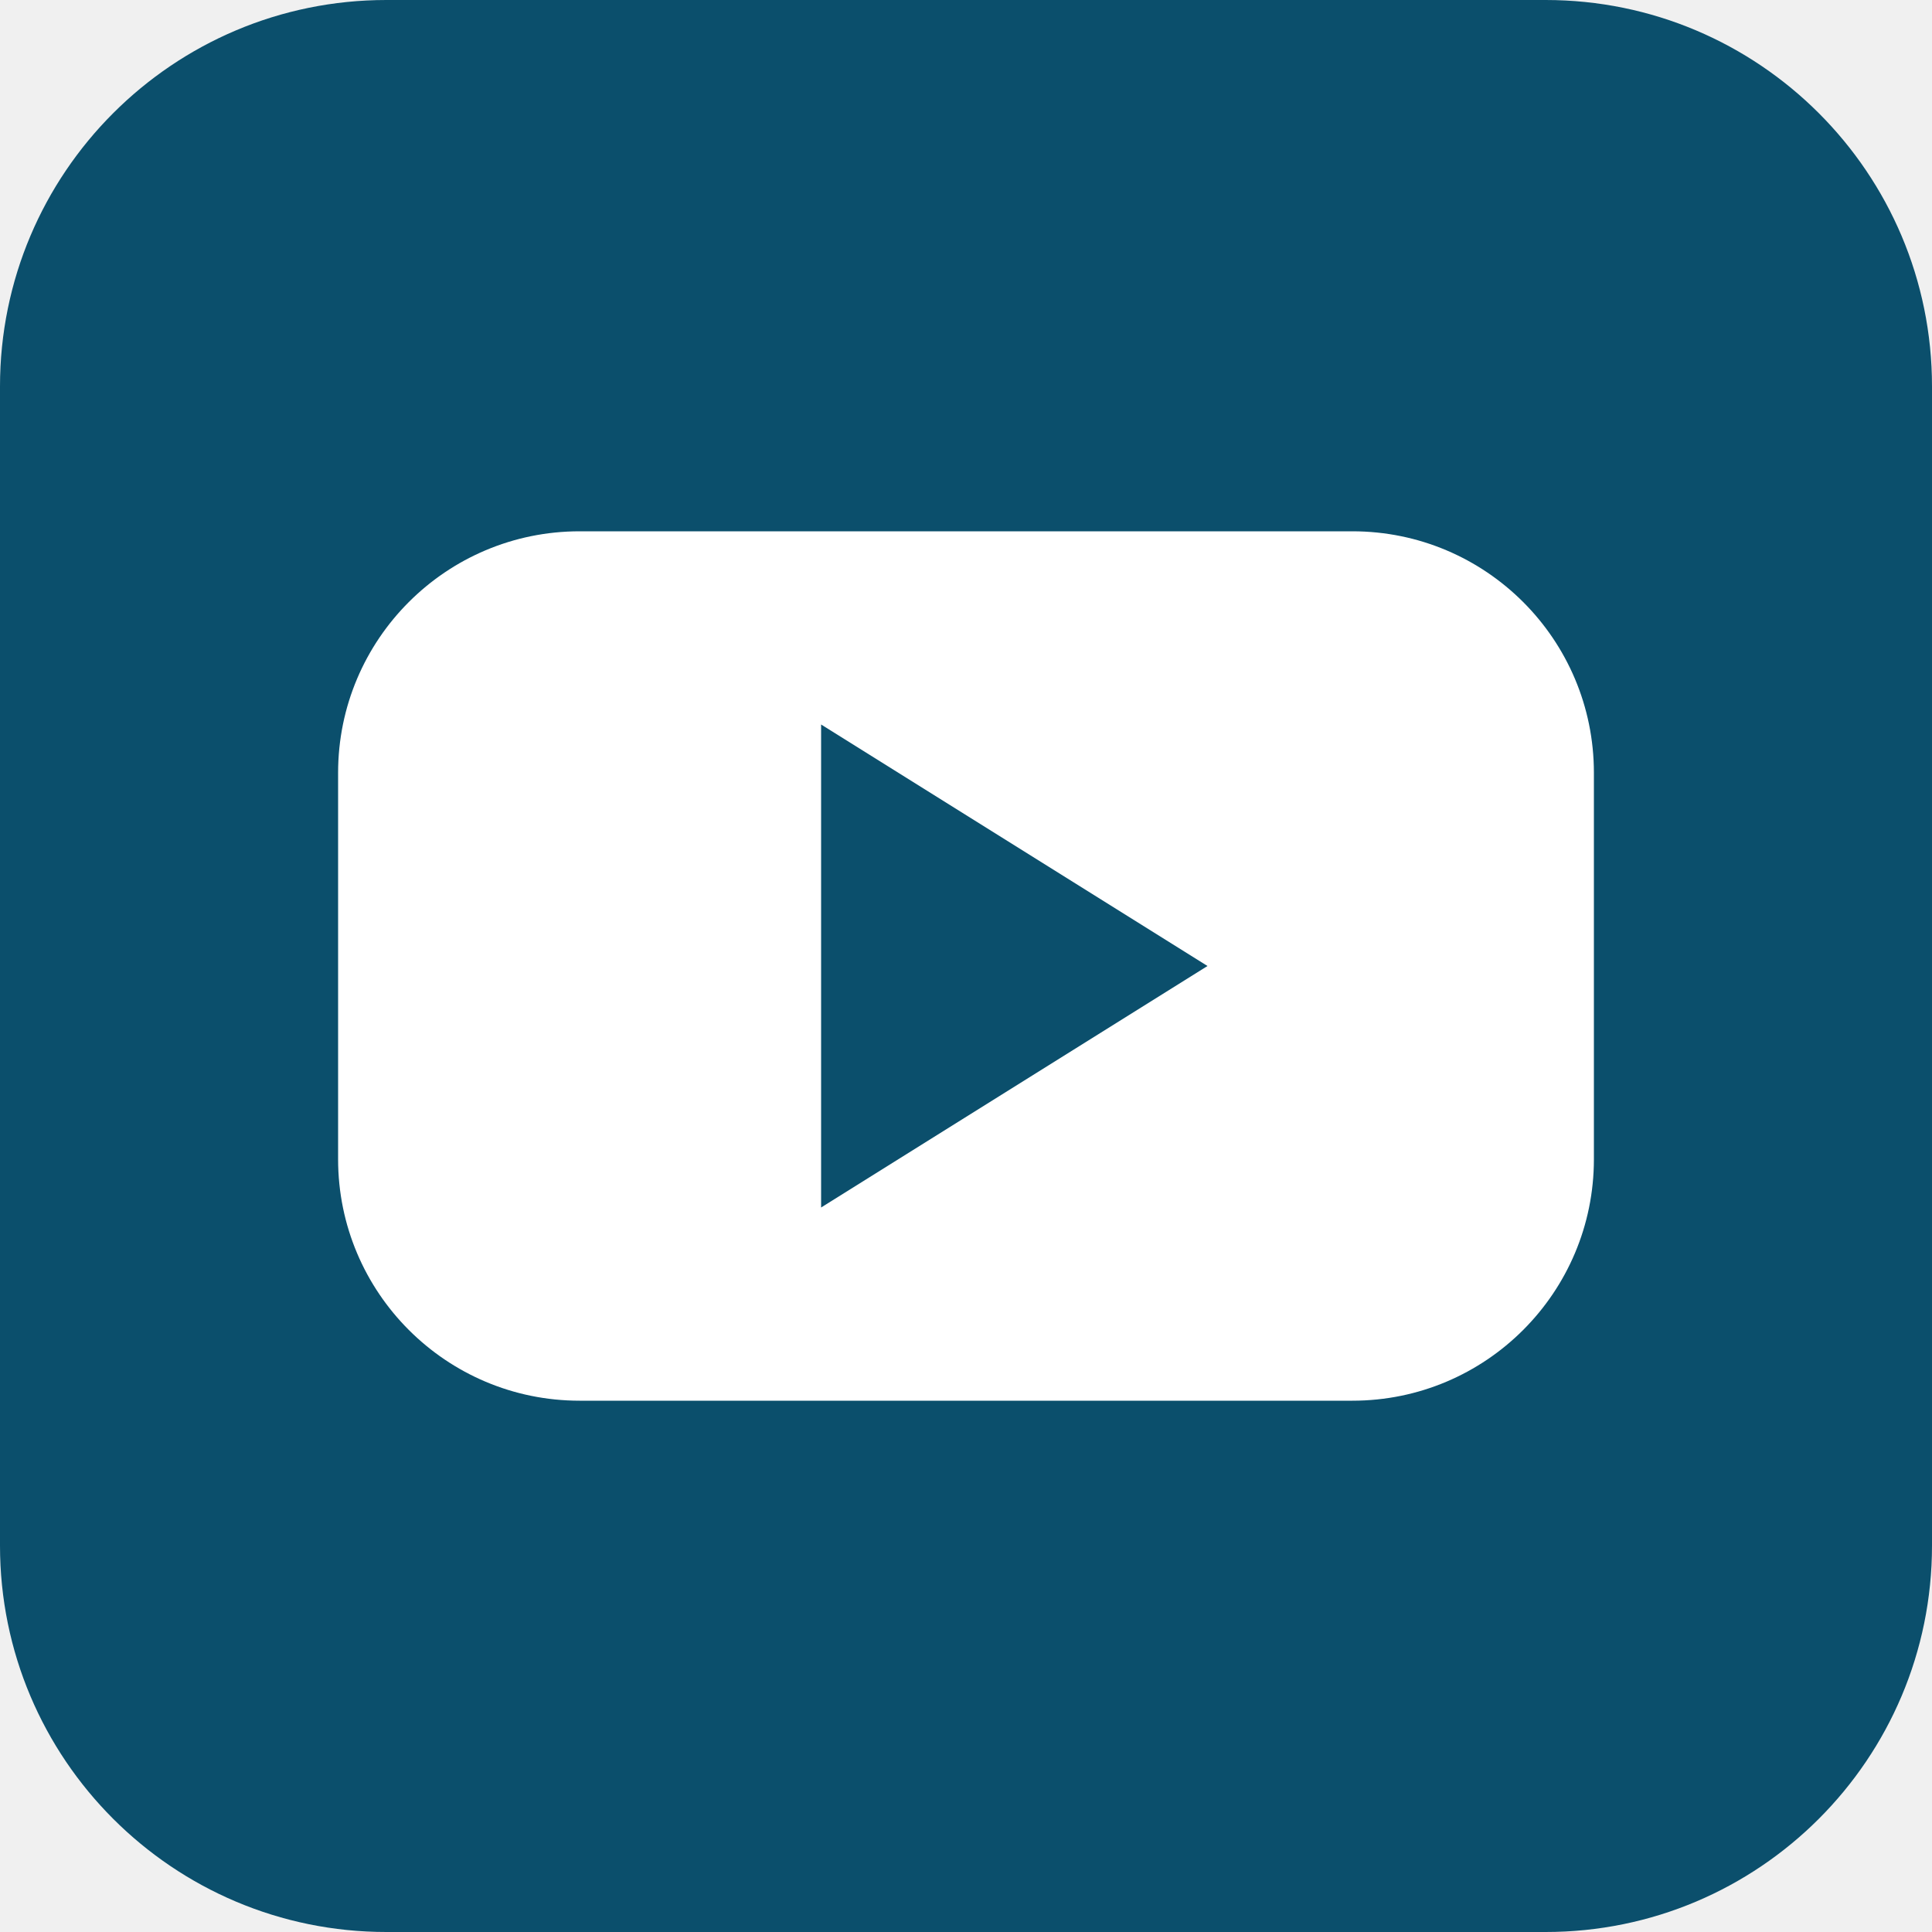
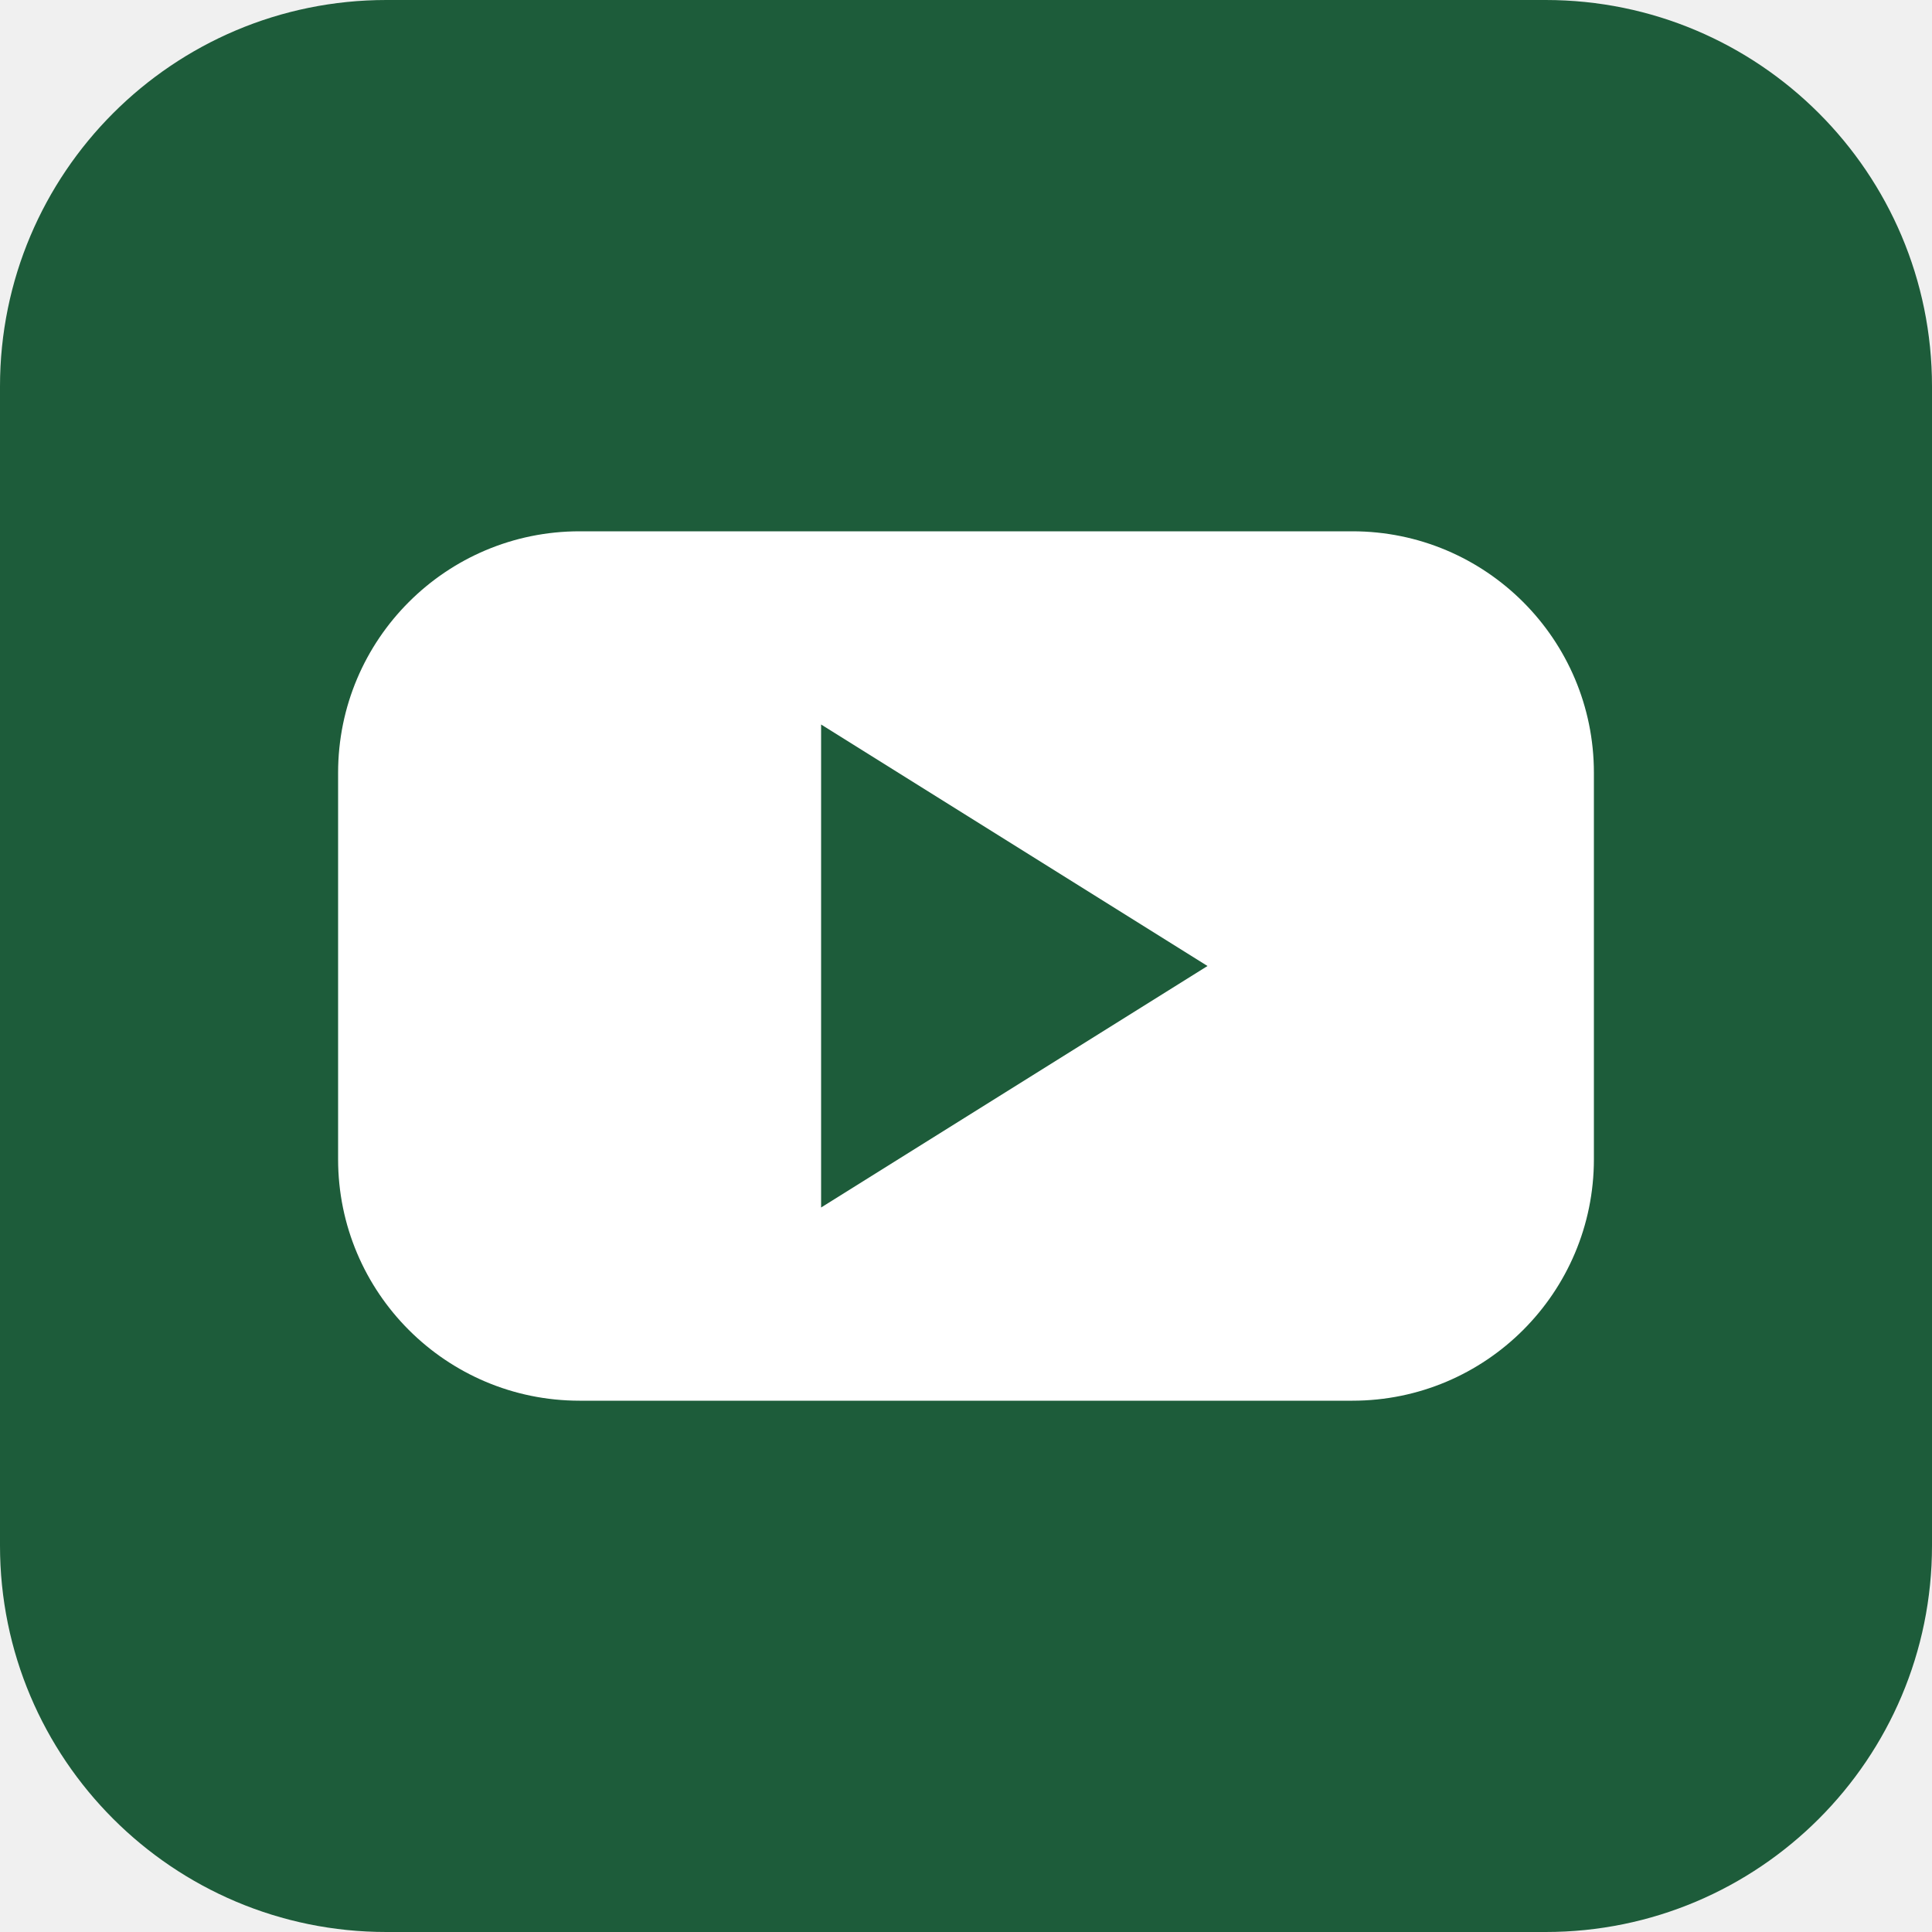
<svg xmlns="http://www.w3.org/2000/svg" viewBox="0 0 40 40" width="40" height="40">
-   <rect width="40" height="40" rx="8" fill="#0b4f6c" />
+   <rect width="40" height="40" rx="8" fill="#1d5c3a" />
  <rect x="7" y="11" width="26" height="18" rx="5" fill="#fff" />
-   <path d="M17 15 25 20 17 25Z" fill="#0b4f6c" />
+   <path d="M17 15 25 20 17 25Z" fill="#1d5c3a" />
</svg>
